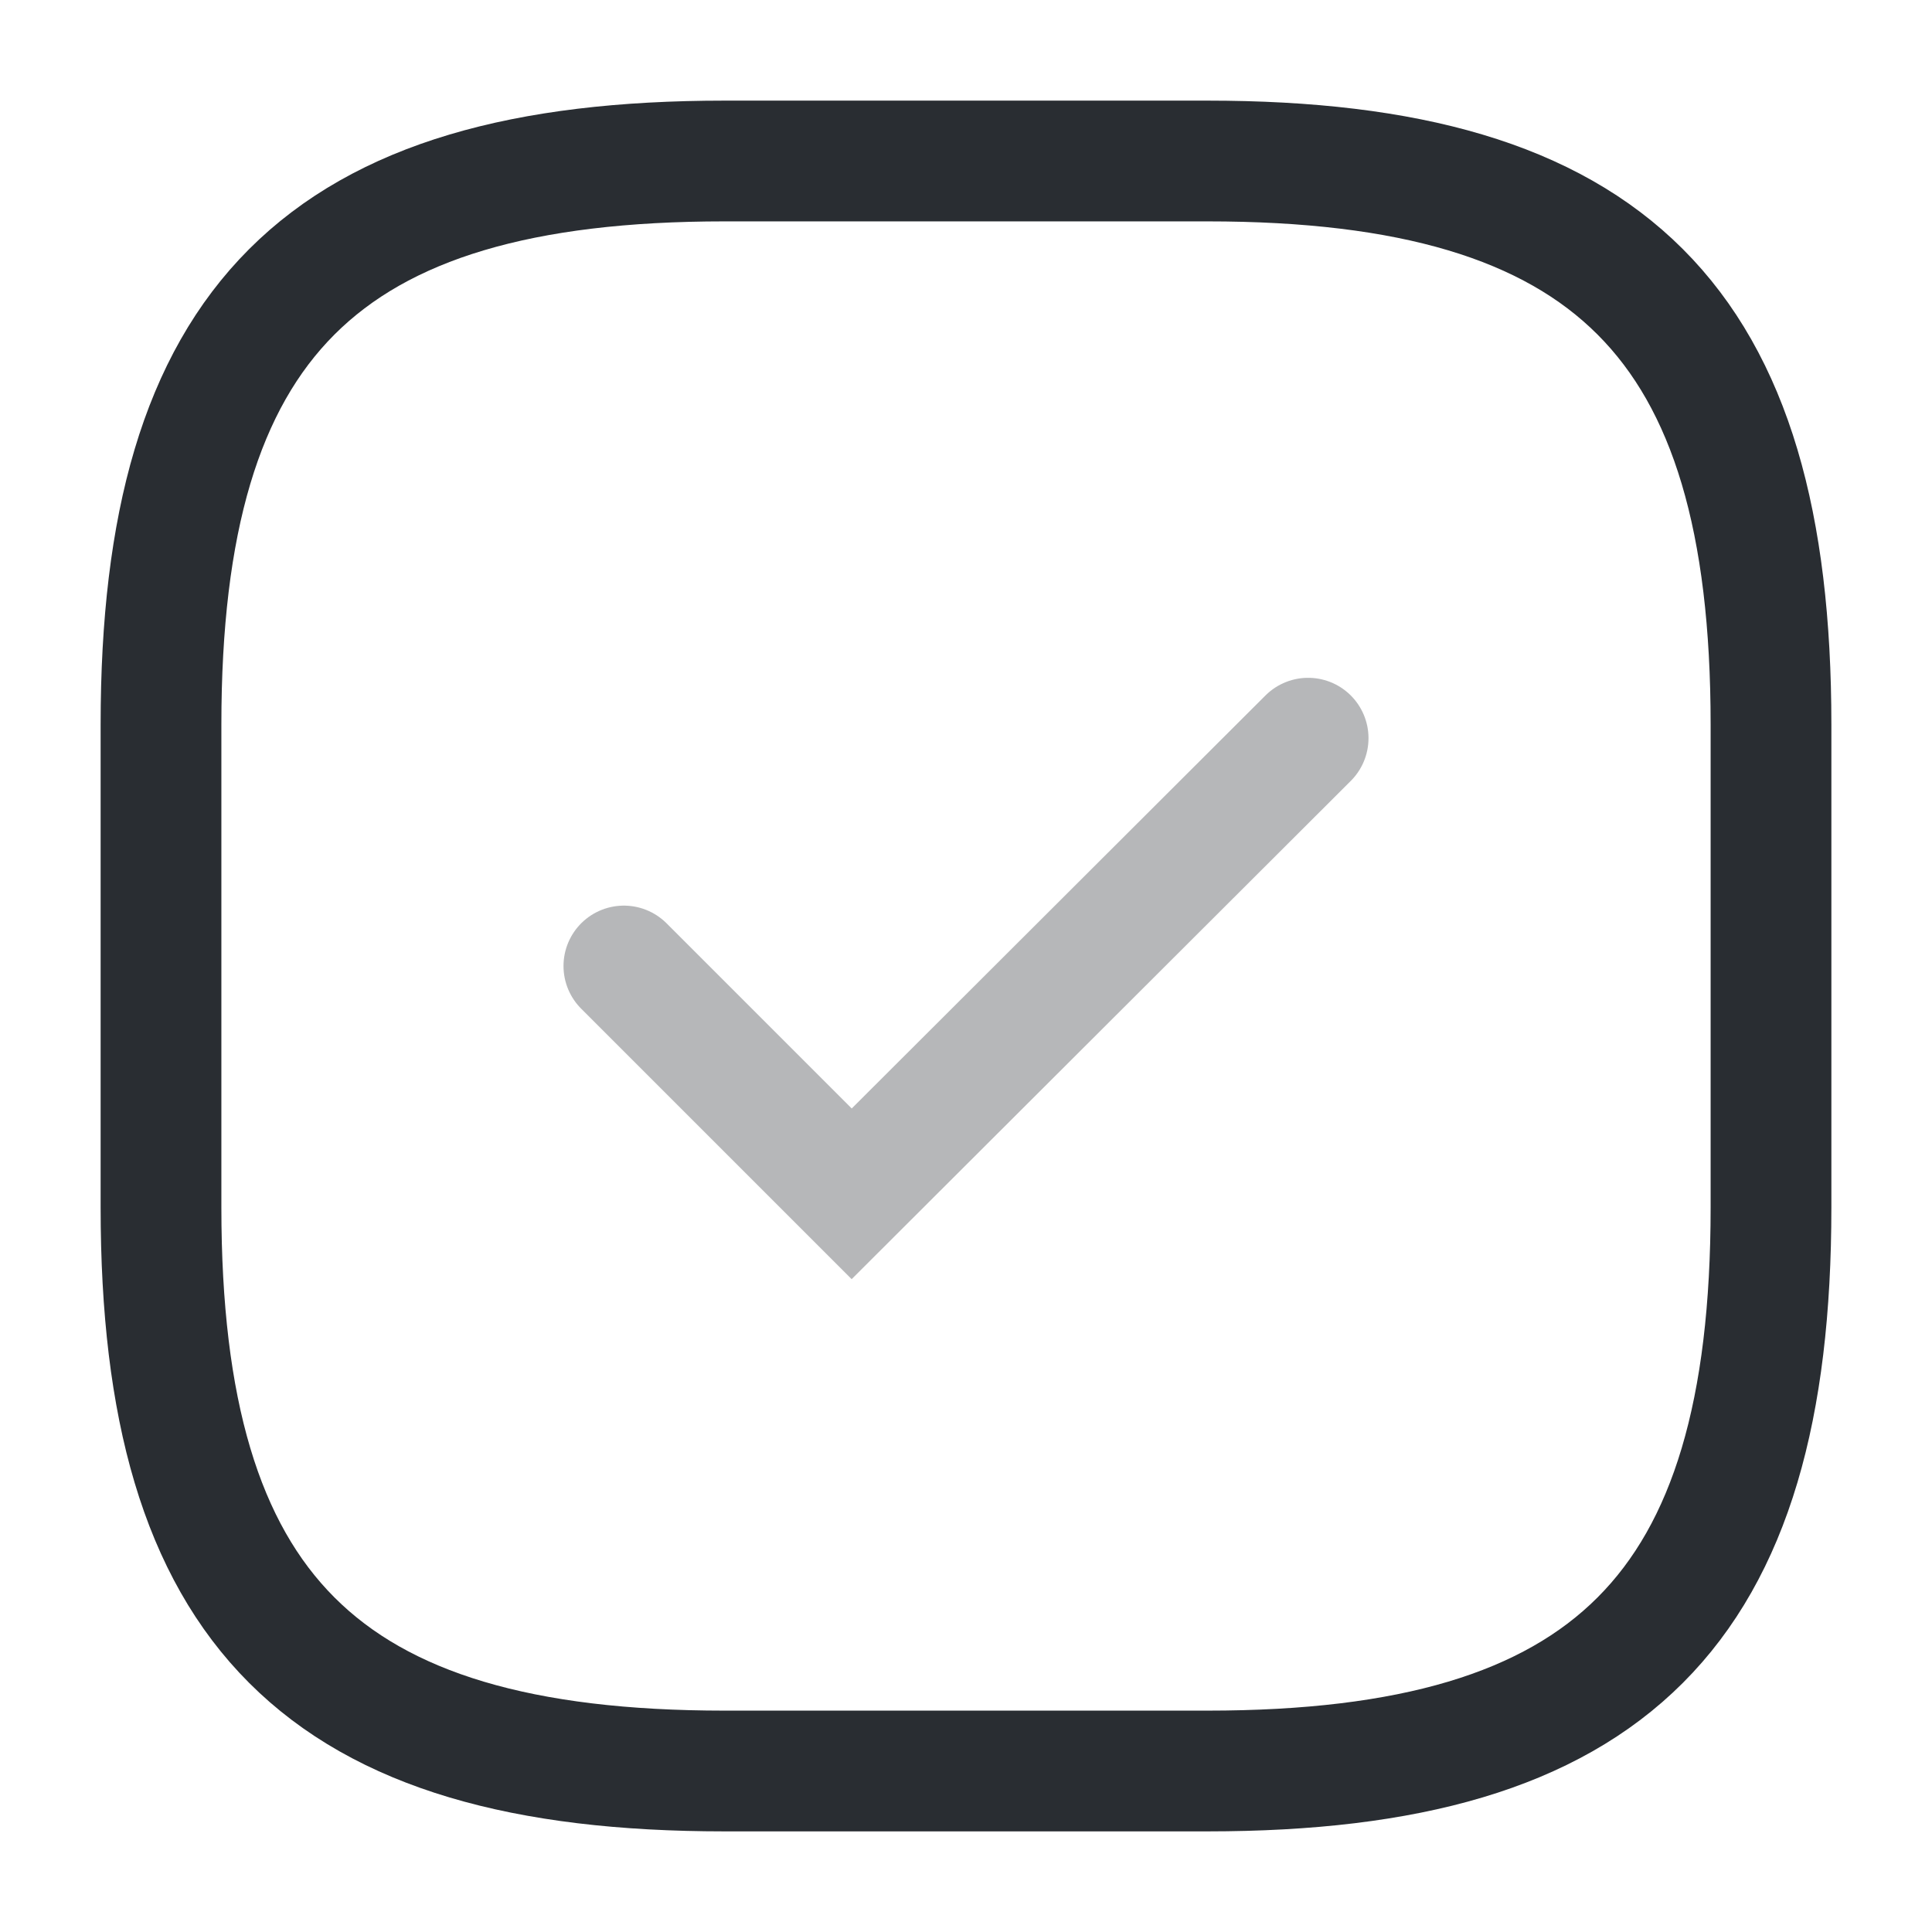
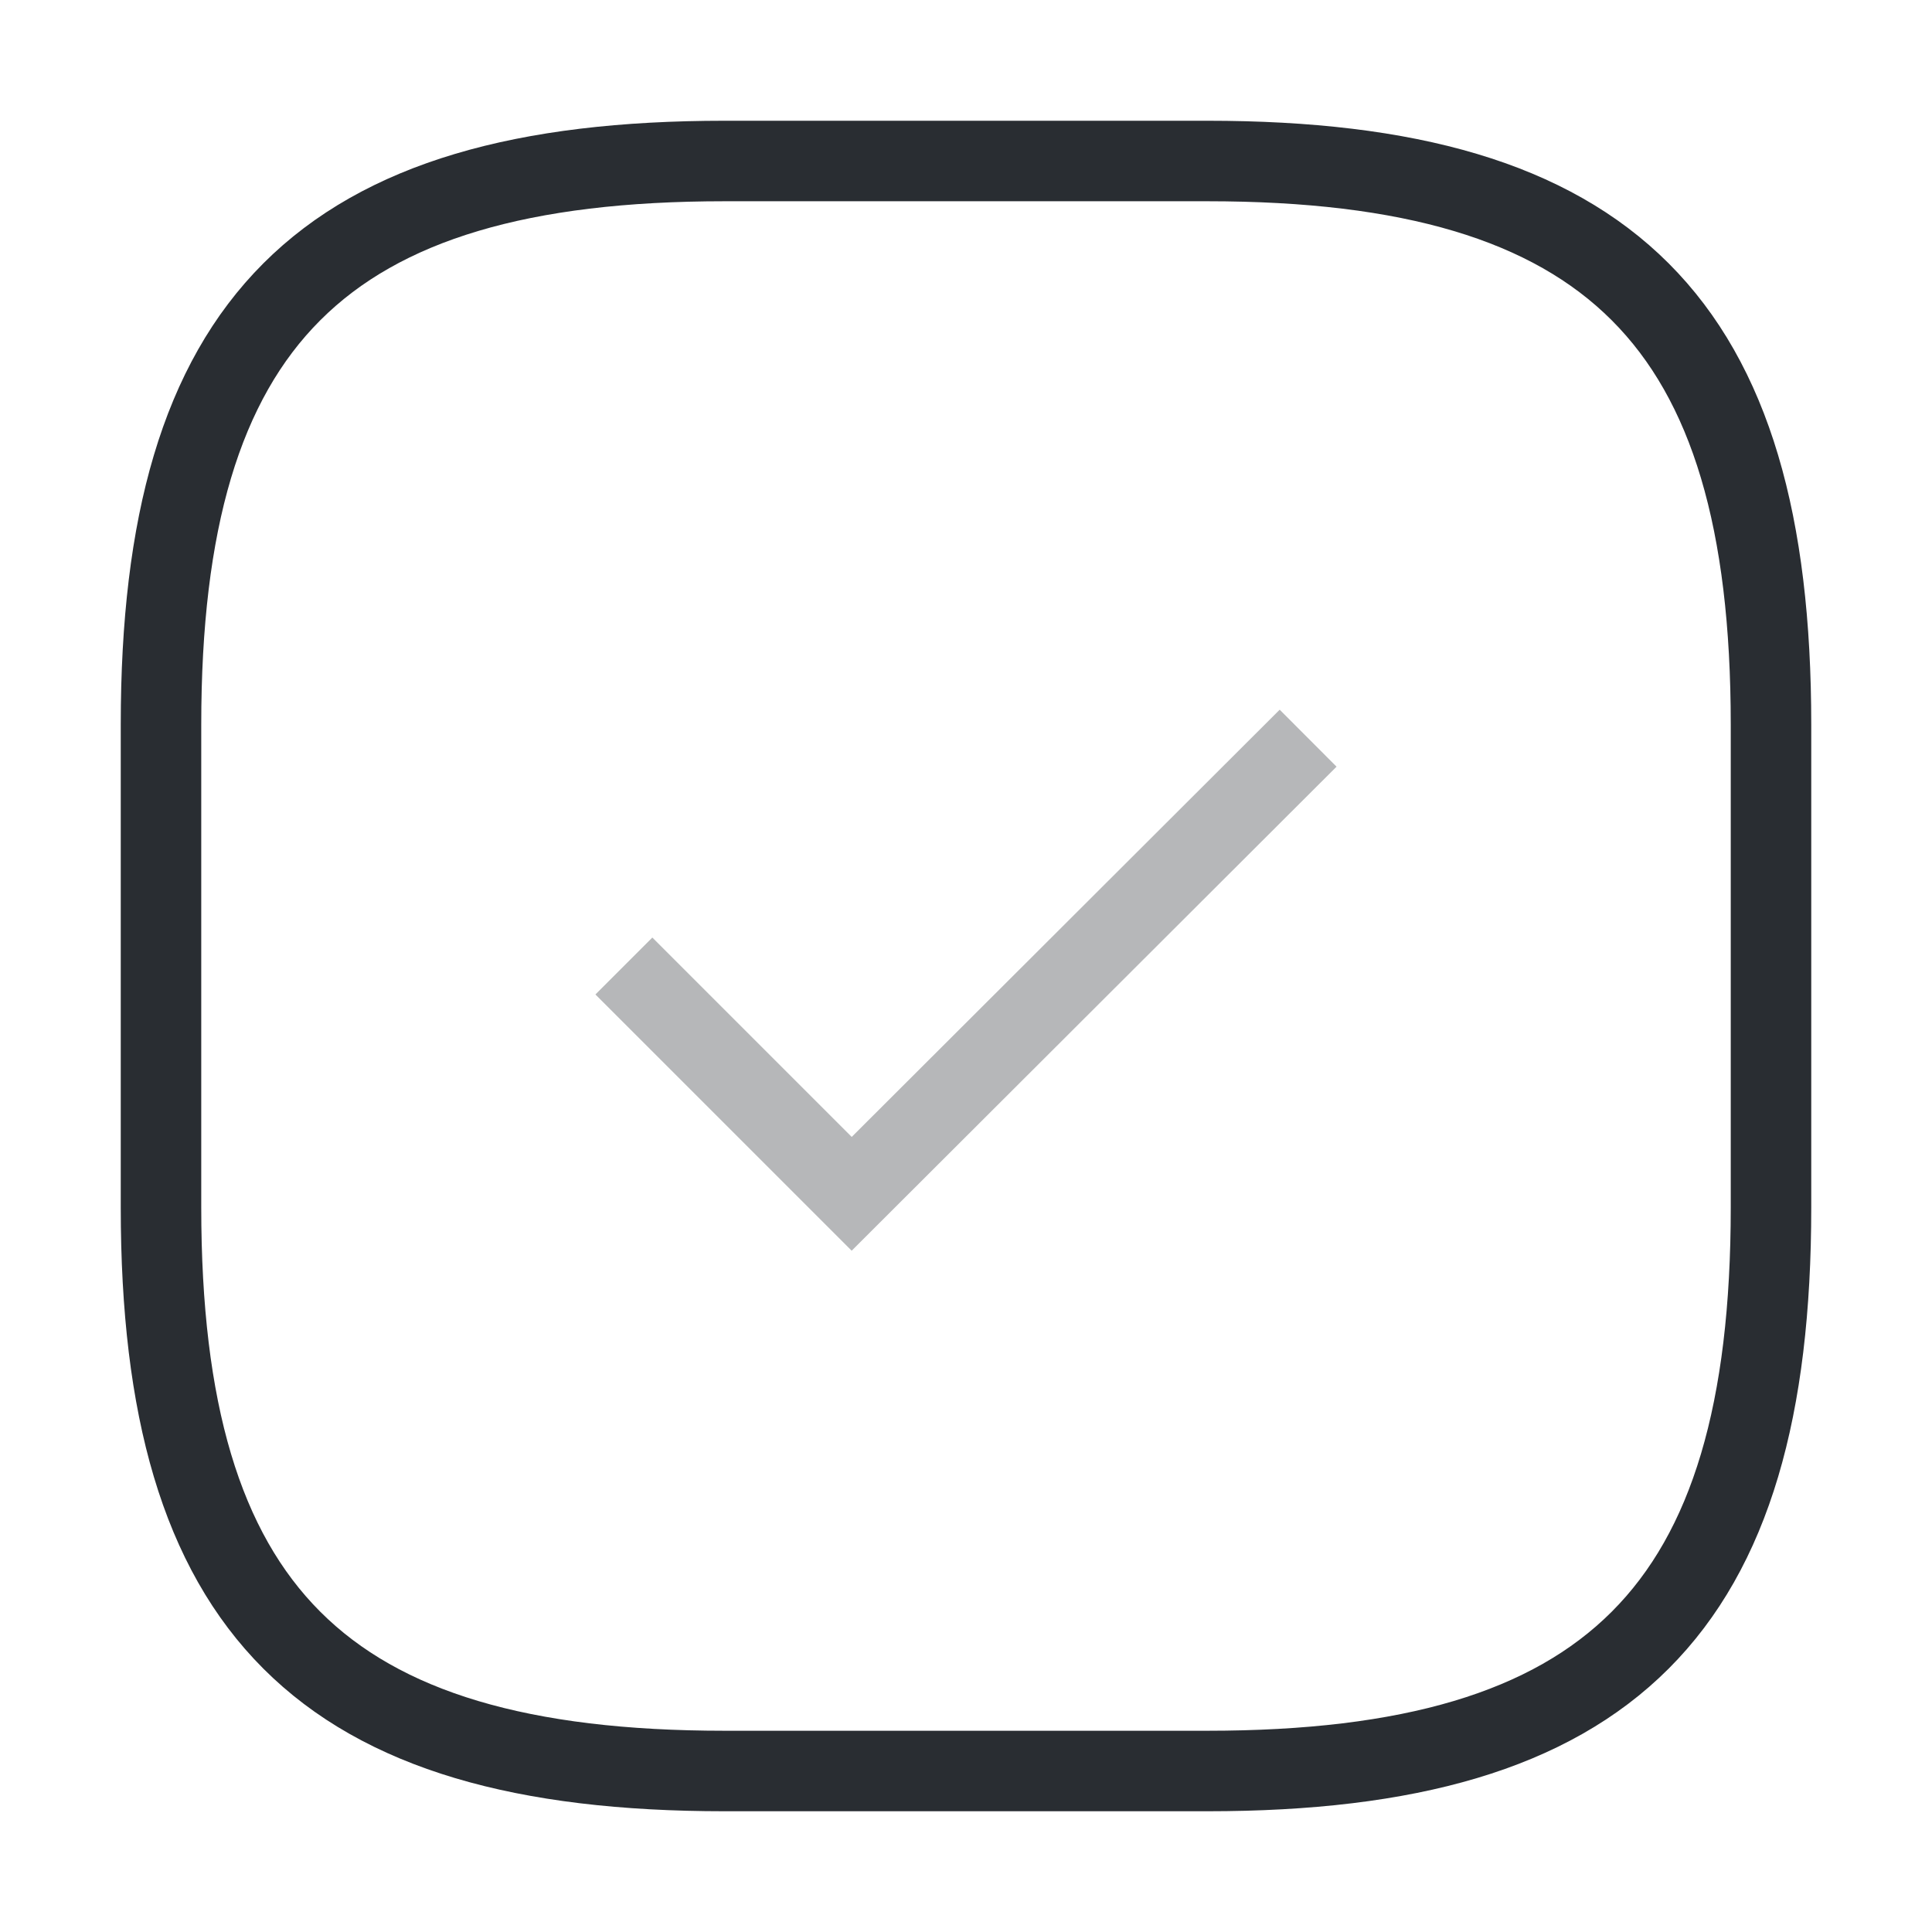
<svg xmlns="http://www.w3.org/2000/svg" width="800px" height="800px" viewBox="0 0 24 24" fill="none">
-   <path d="M9 22H15C20 22 22 20 22 15V9C22 4 20 2 15 2H9C4 2 2 4 2 9V15C2 20 4 22 9 22Z" stroke="#292D32" stroke-width="1.5" stroke-linecap="round" strokeLinejoin="round" />
-   <path opacity="0.34" d="M7.75 12L10.58 14.83L16.25 9.17" stroke="#292D32" stroke-width="1.5" stroke-linecap="round" strokeLinejoin="round" />
+   <path d="M9 22H15C20 22 22 20 22 15V9C22 4 20 2 15 2H9C4 2 2 4 2 9V15C2 20 4 22 9 22Z" stroke="#292D32" strokeWidth="1.5" strokeLinecap="round" strokeLinejoin="round" />
+   <path opacity="0.34" d="M7.75 12L10.58 14.83L16.25 9.17" stroke="#292D32" strokeWidth="1.5" strokeLinecap="round" strokeLinejoin="round" />
</svg>
